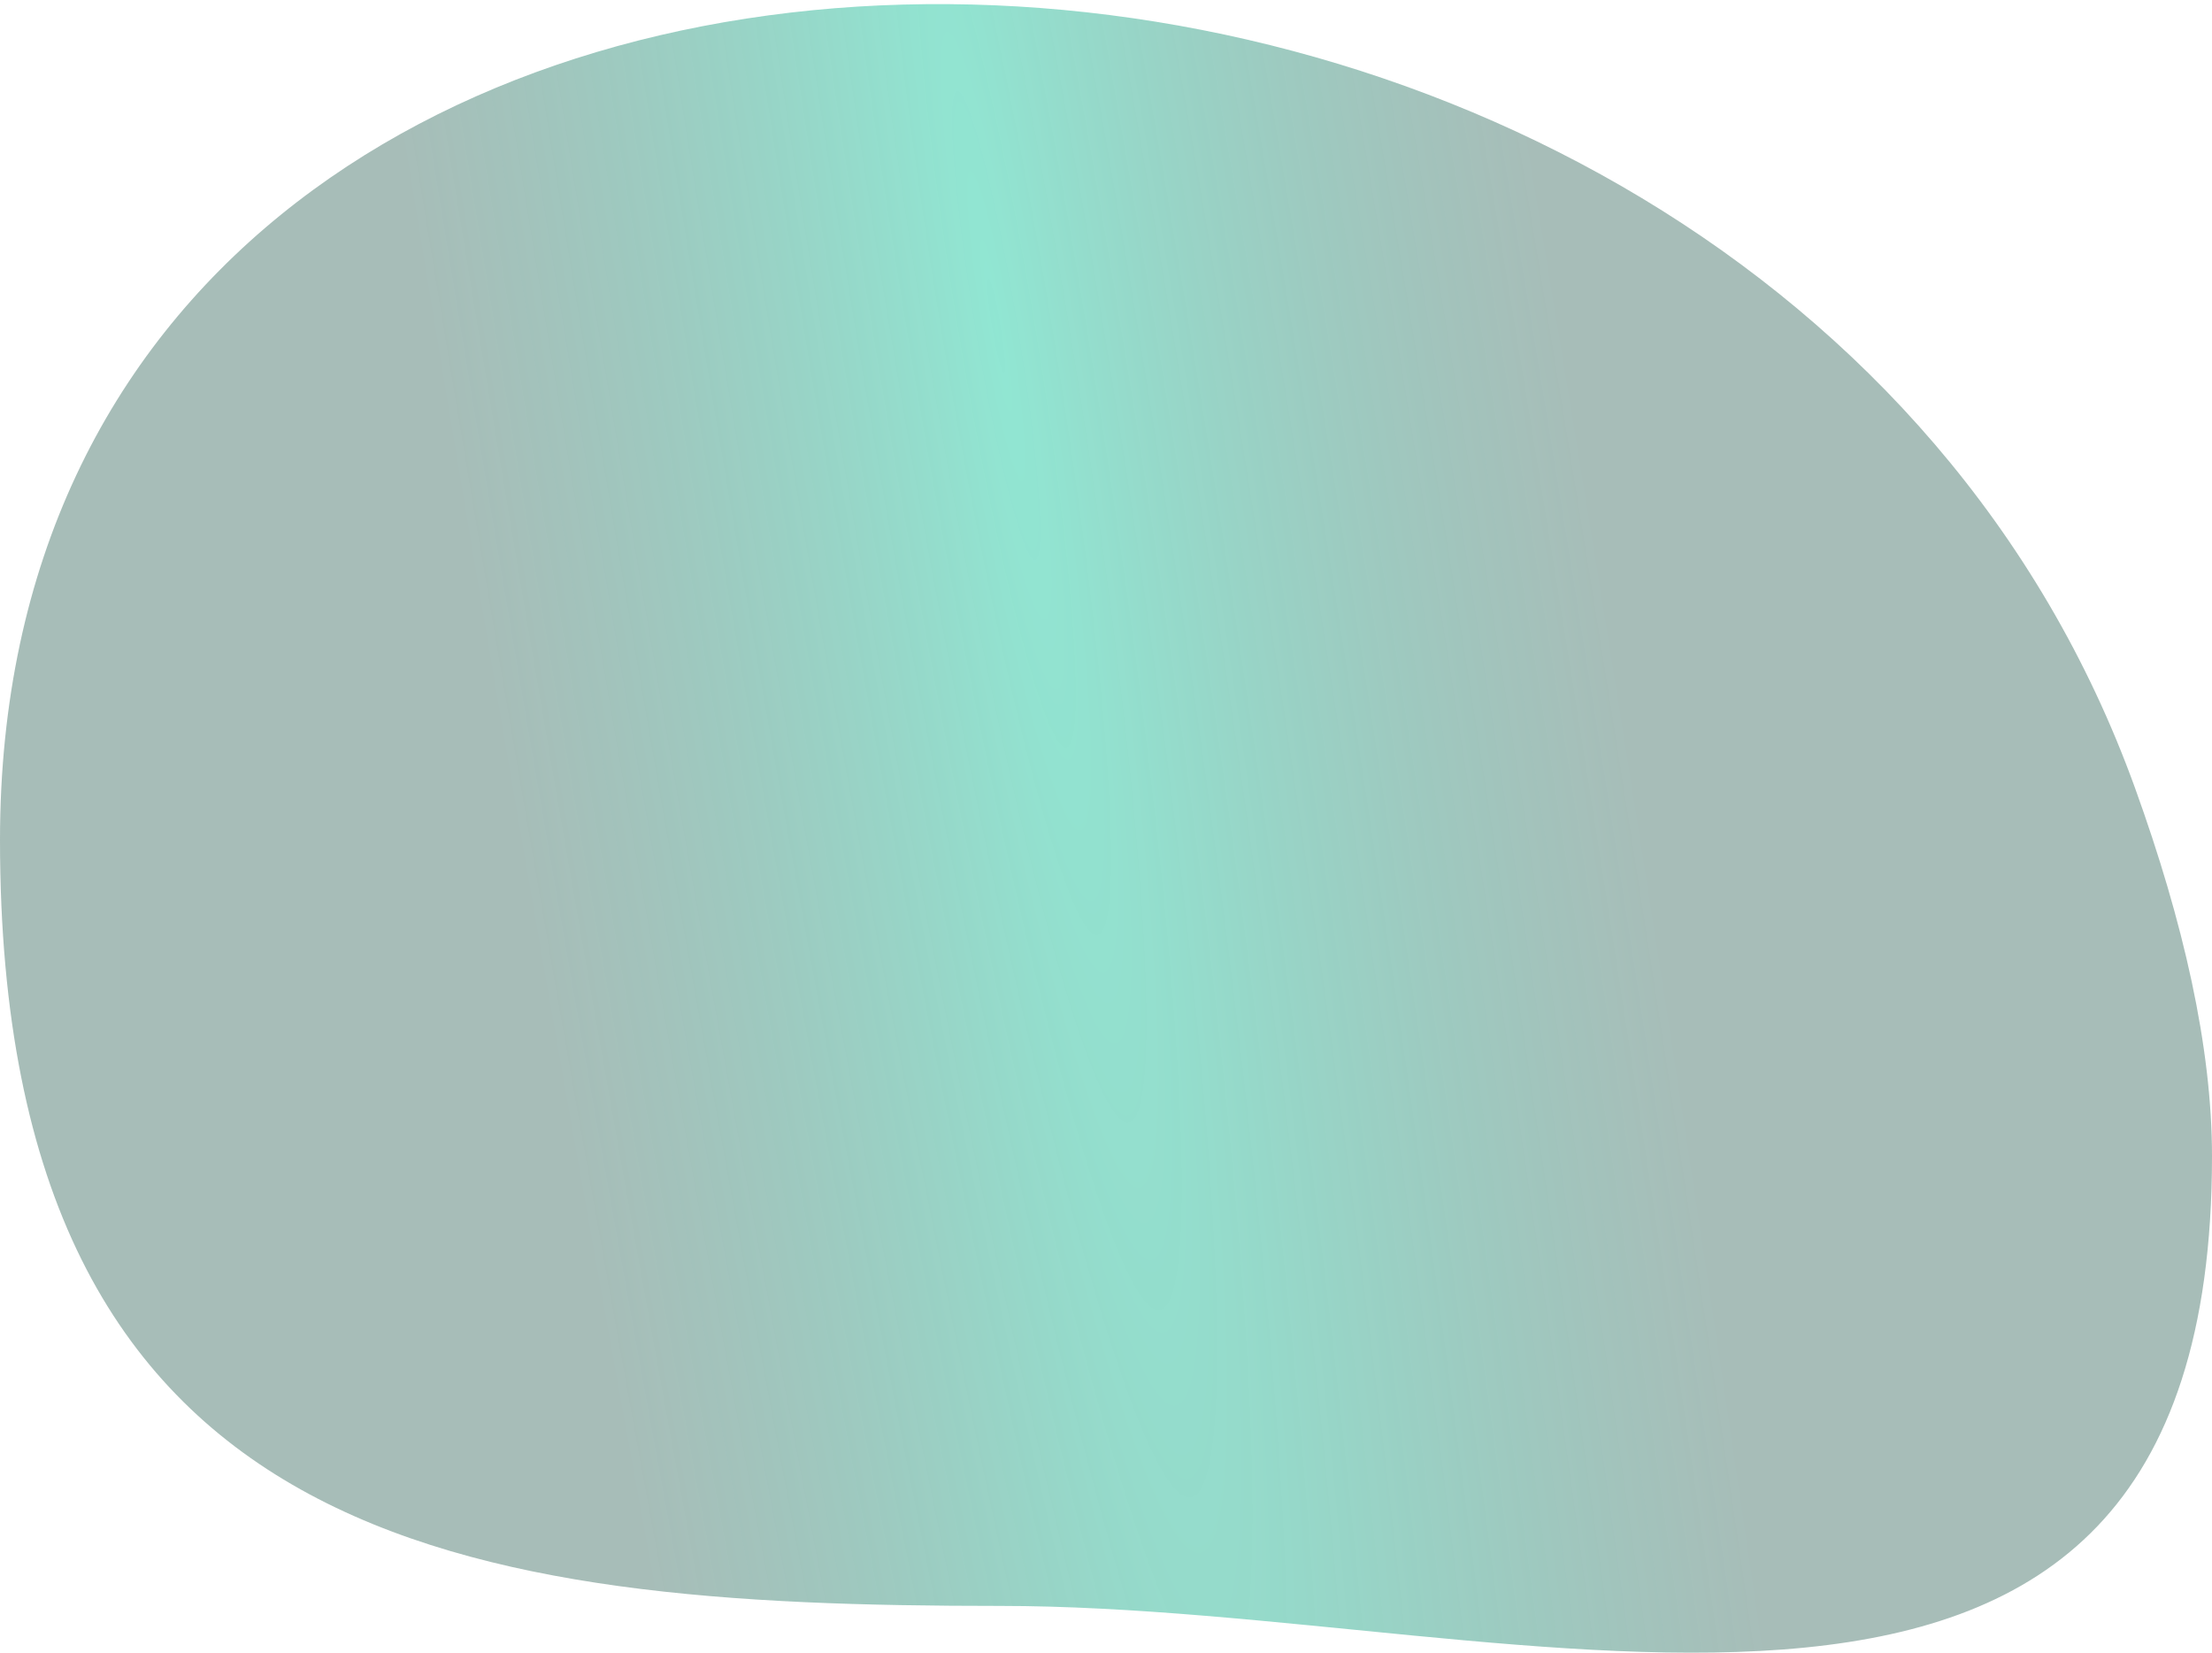
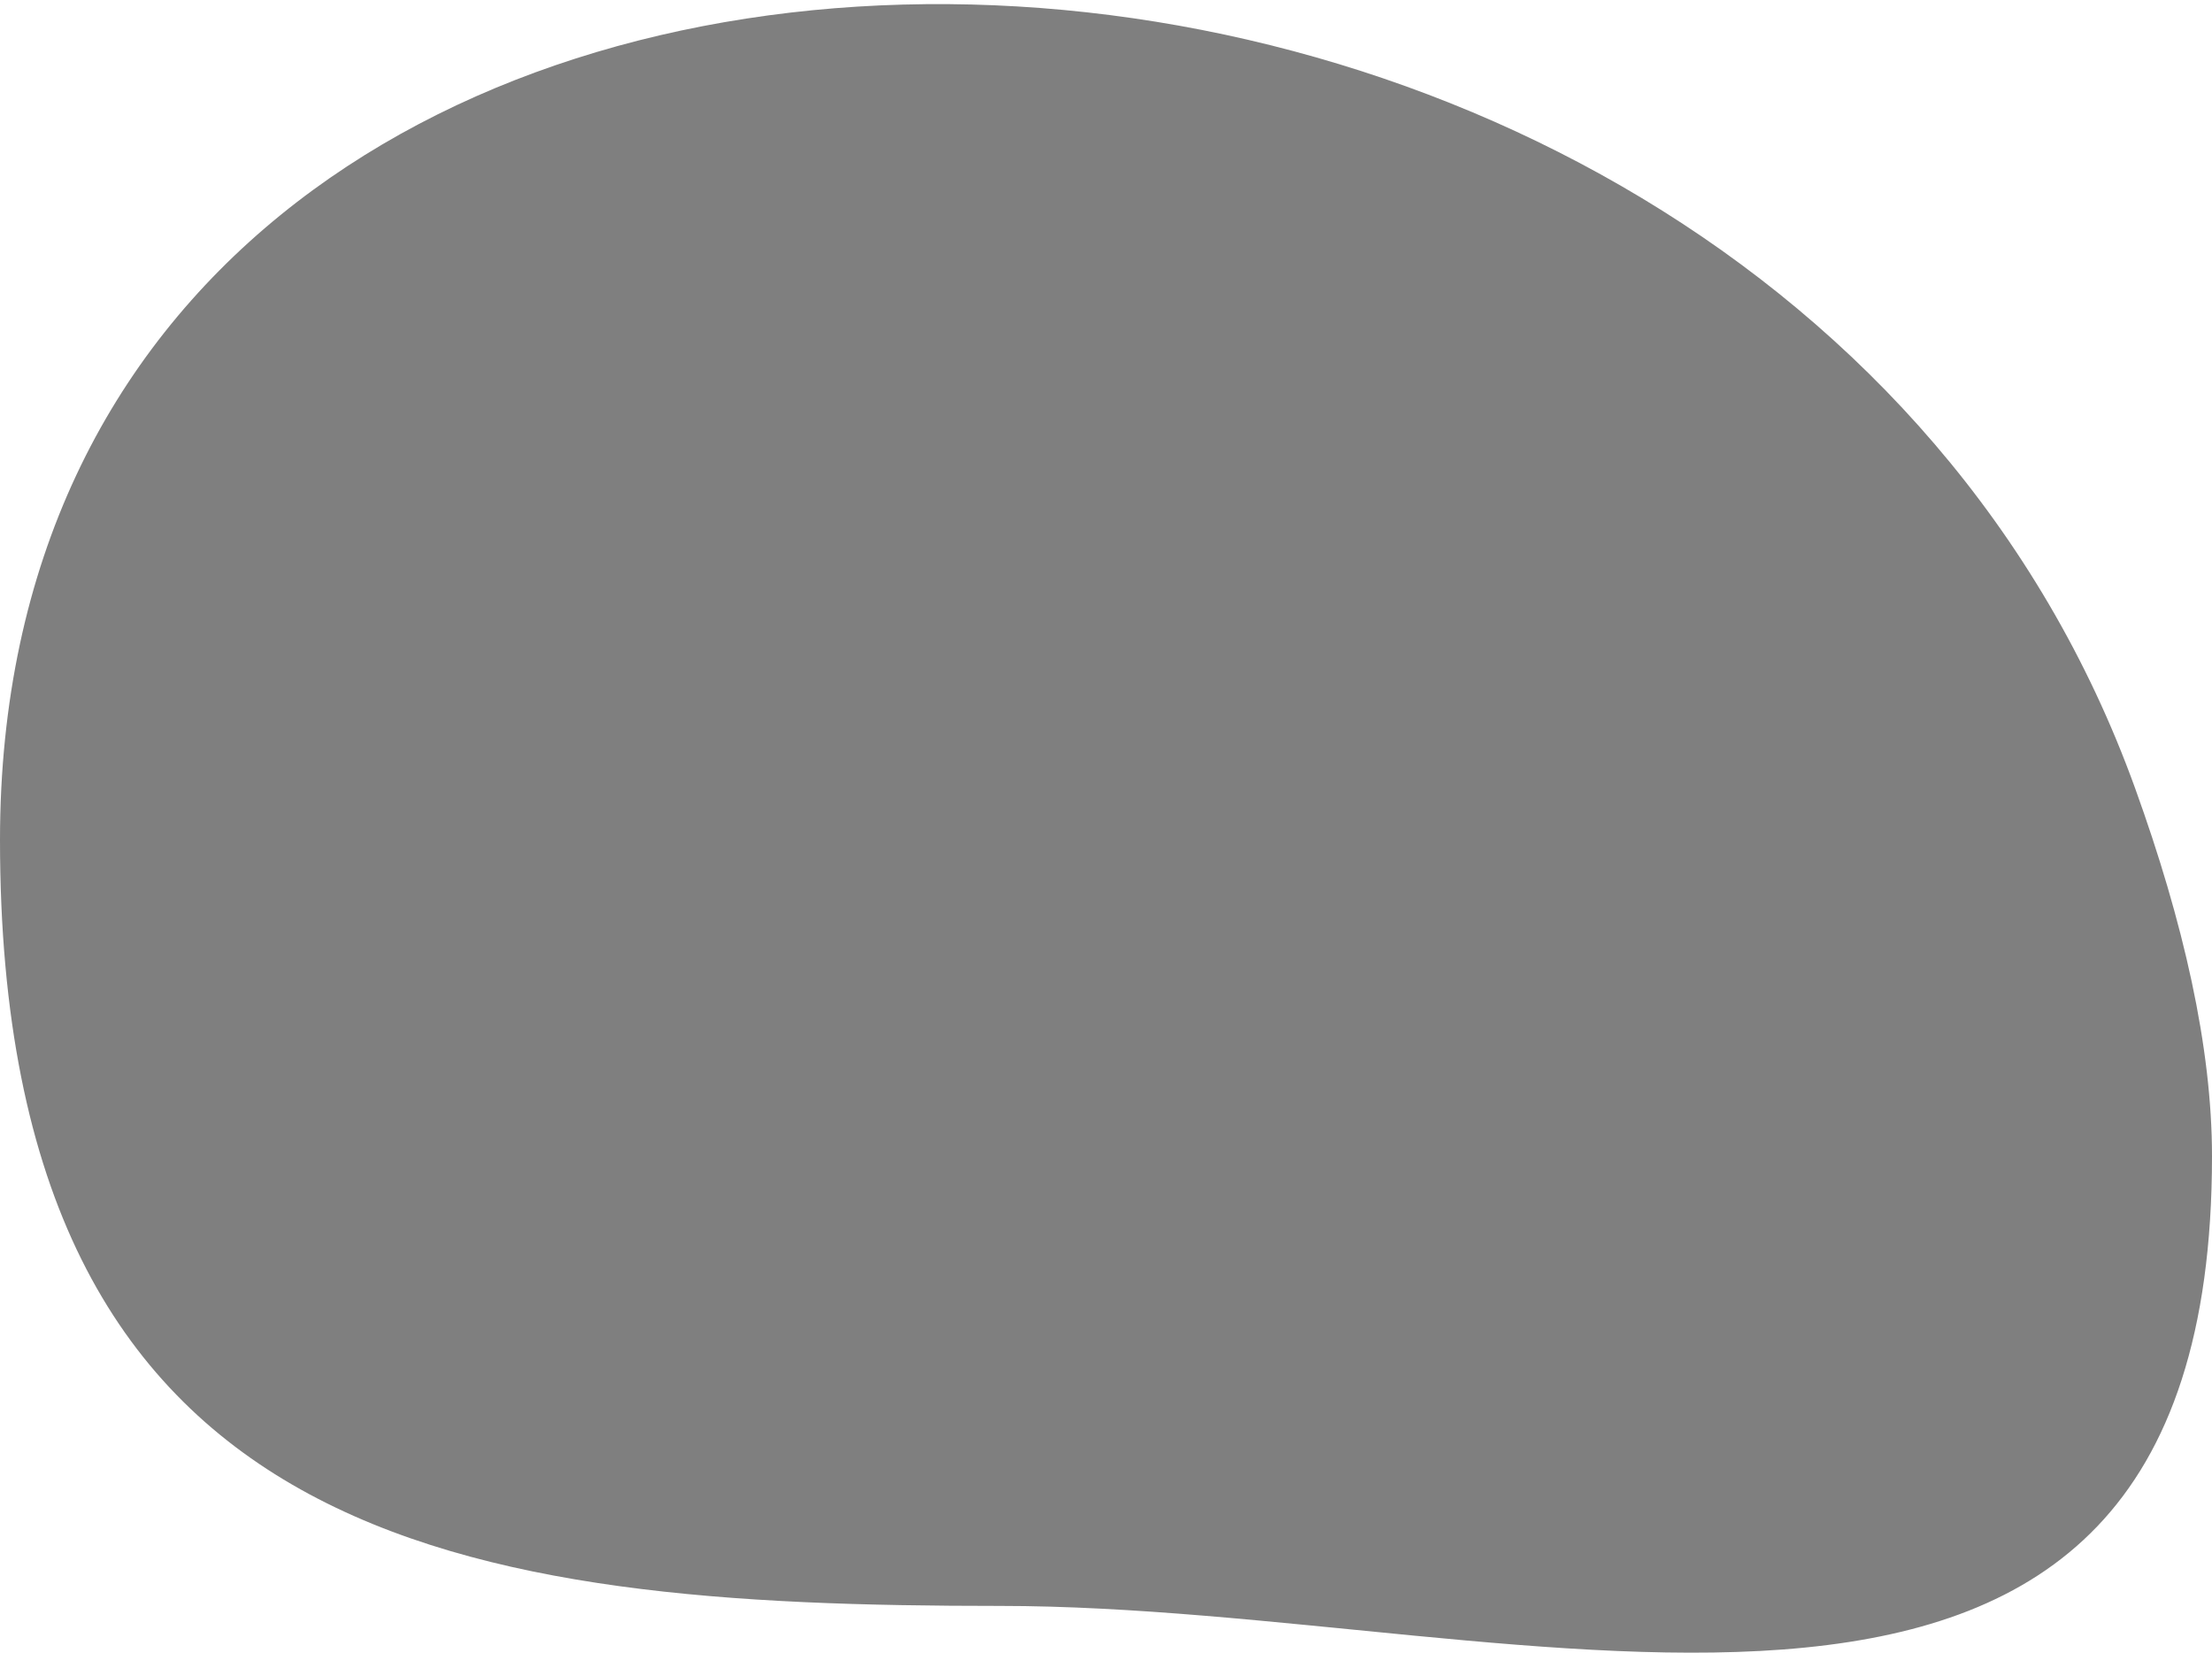
<svg xmlns="http://www.w3.org/2000/svg" width="170" height="127" viewBox="0 0 170 127" fill="none">
  <path opacity="0.5" d="M170 88.853C170 143.454 117.685 123.406 76.838 123.406C35.991 123.406 0 119.151 0 64.55C0 -20.984 135.027 -19.871 164.092 60.574C167.806 70.855 170 80.474 170 88.853Z" fill="url(#paint0_radial_267_2276)" />
  <defs>
    <radialGradient id="paint0_radial_267_2276" cx="0" cy="0" r="1" gradientUnits="userSpaceOnUse" gradientTransform="translate(76.838 25.8642) rotate(80.7302) scale(472.04 42.9614)">
-       <stop stop-color="#22CDA6" />
-       <stop offset="1" stop-color="#124D40" stop-opacity="0.74" />
+       <stop stopColor="#22CDA6" />
+       <stop offset="1" stopColor="#124D40" stopOpacity="0.74" />
    </radialGradient>
  </defs>
</svg>
